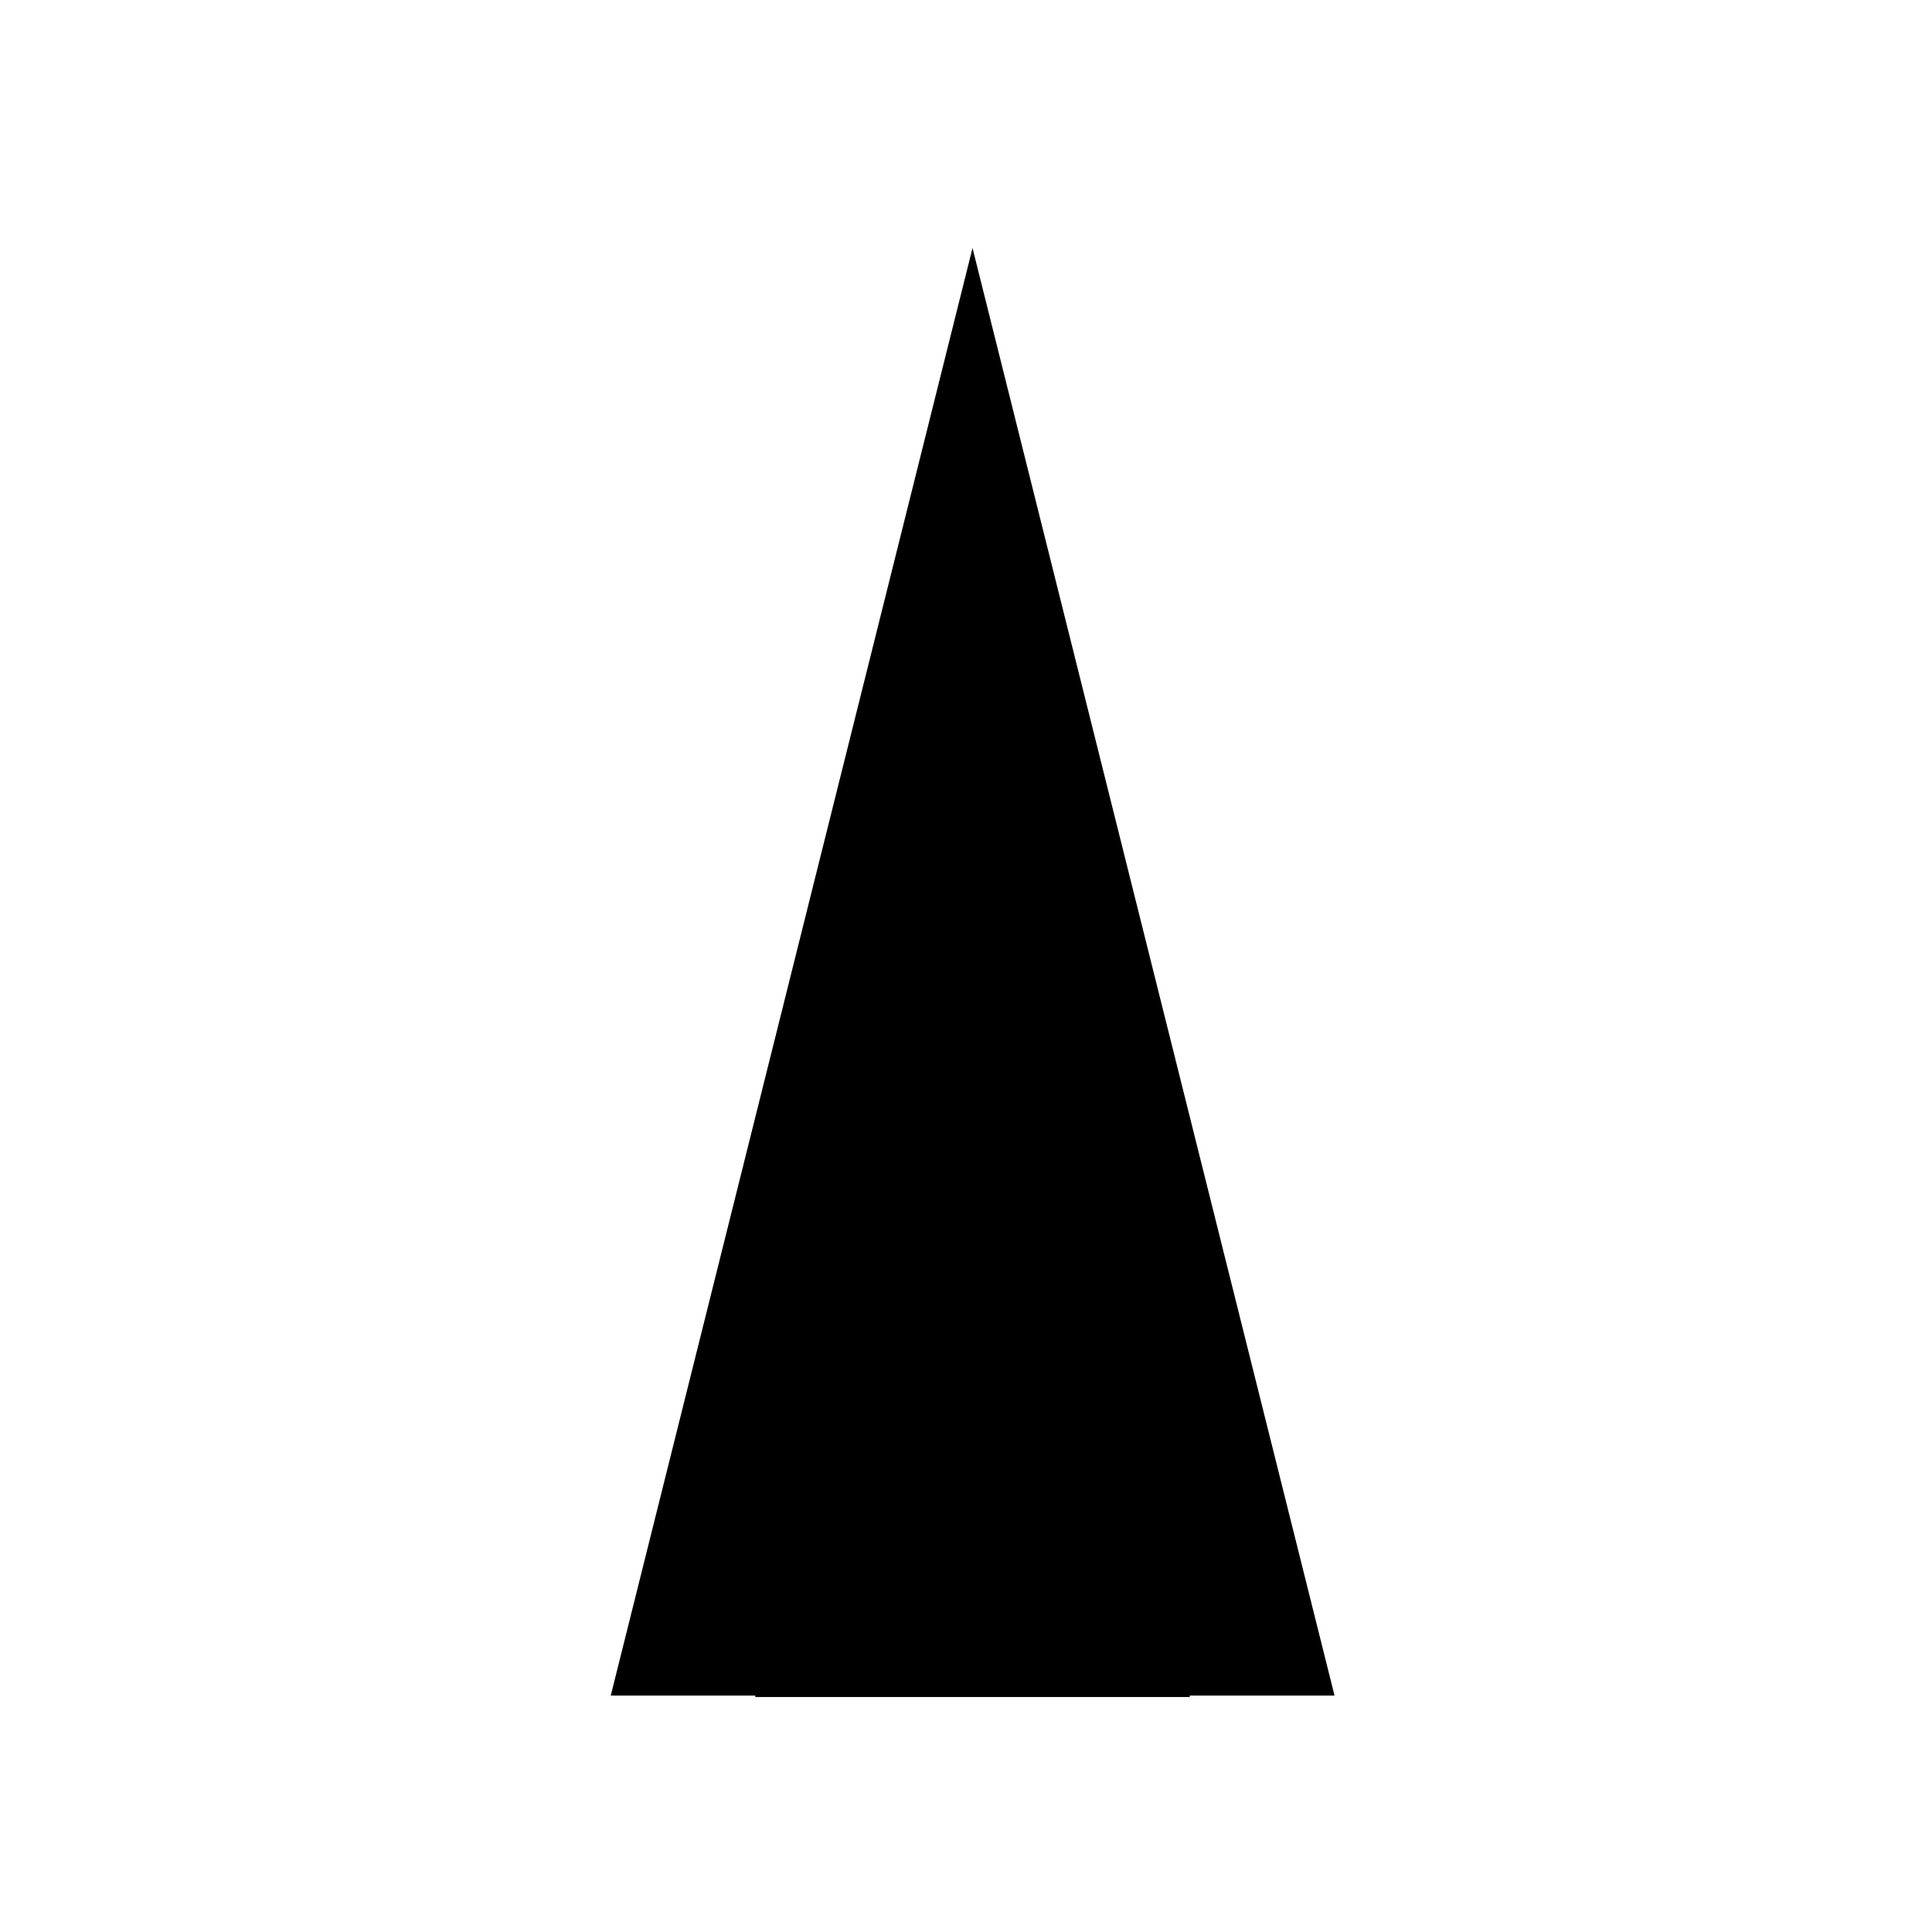
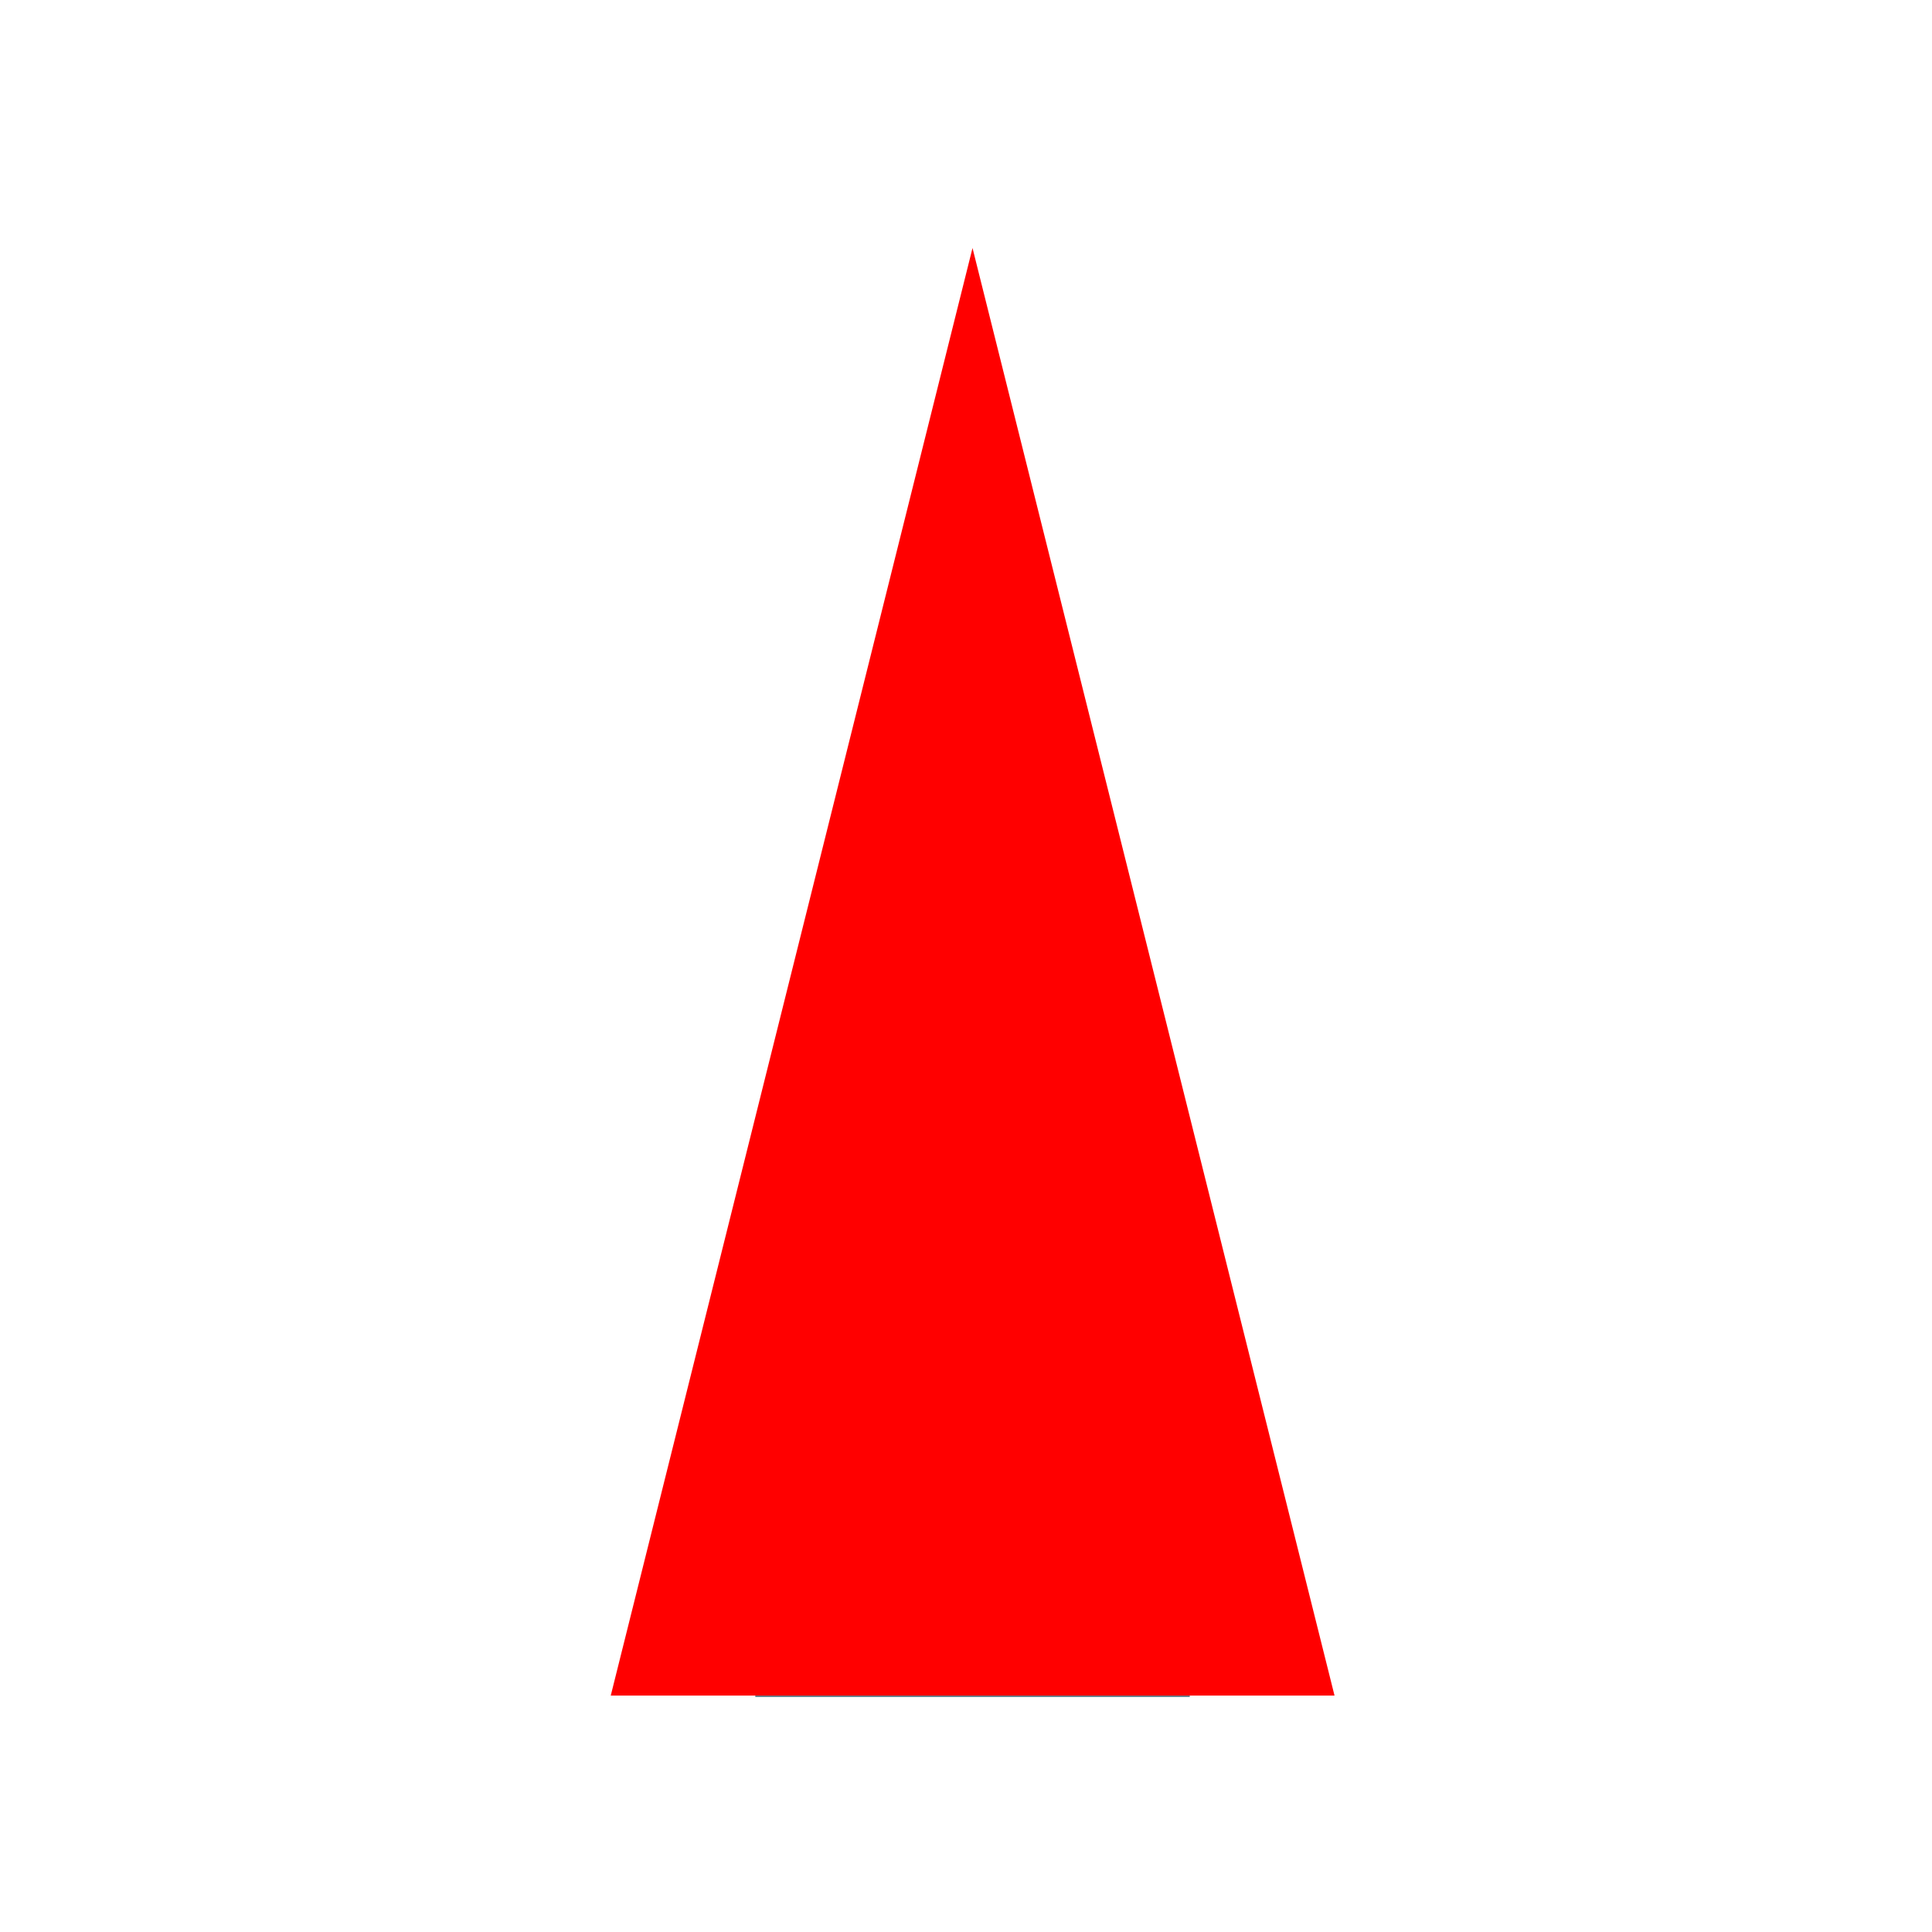
- <svg xmlns="http://www.w3.org/2000/svg" version="1.2" width="80mm" height="80mm" viewBox="0 0 8000 8000" preserveAspectRatio="xMidYMid" fill-rule="evenodd" stroke-width="28.222" stroke-linejoin="round" xml:space="preserve">
+ <svg xmlns="http://www.w3.org/2000/svg" version="1.2" width="80mm" height="80mm" viewBox="0 0 8000 8000" preserveAspectRatio="xMidYMid" fill-rule="evenodd" stroke-width="28.222" stroke-linejoin="round" fill="#607D8B" xml:space="preserve">
  <defs class="ClipPathGroup">
    <clipPath id="a" clipPathUnits="userSpaceOnUse">
      <path d="M0 0h8000v8000H0z" />
    </clipPath>
  </defs>
  <g class="SlideGroup">
    <g class="Slide" clip-path="url(#a)">
      <g class="Page">
        <g class="com.sun.star.drawing.LineShape">
          <path class="BoundingBox" fill="none" d="M2528 1026h2999v6902H2528z" />
-           <path fill="none" stroke="#000" stroke-width="1799" d="M4027 7027v-206" />
-           <path d="m2529 7021 1498-5994 1499 5994H2529Z" />
+           <path fill="none" stroke="#607D8B" stroke-width="1799" d="M4027 7027v-206" />
+           <path fill="red" d="m2529 7021 1498-5994 1499 5994H2529Z" />
        </g>
      </g>
    </g>
  </g>
</svg>
